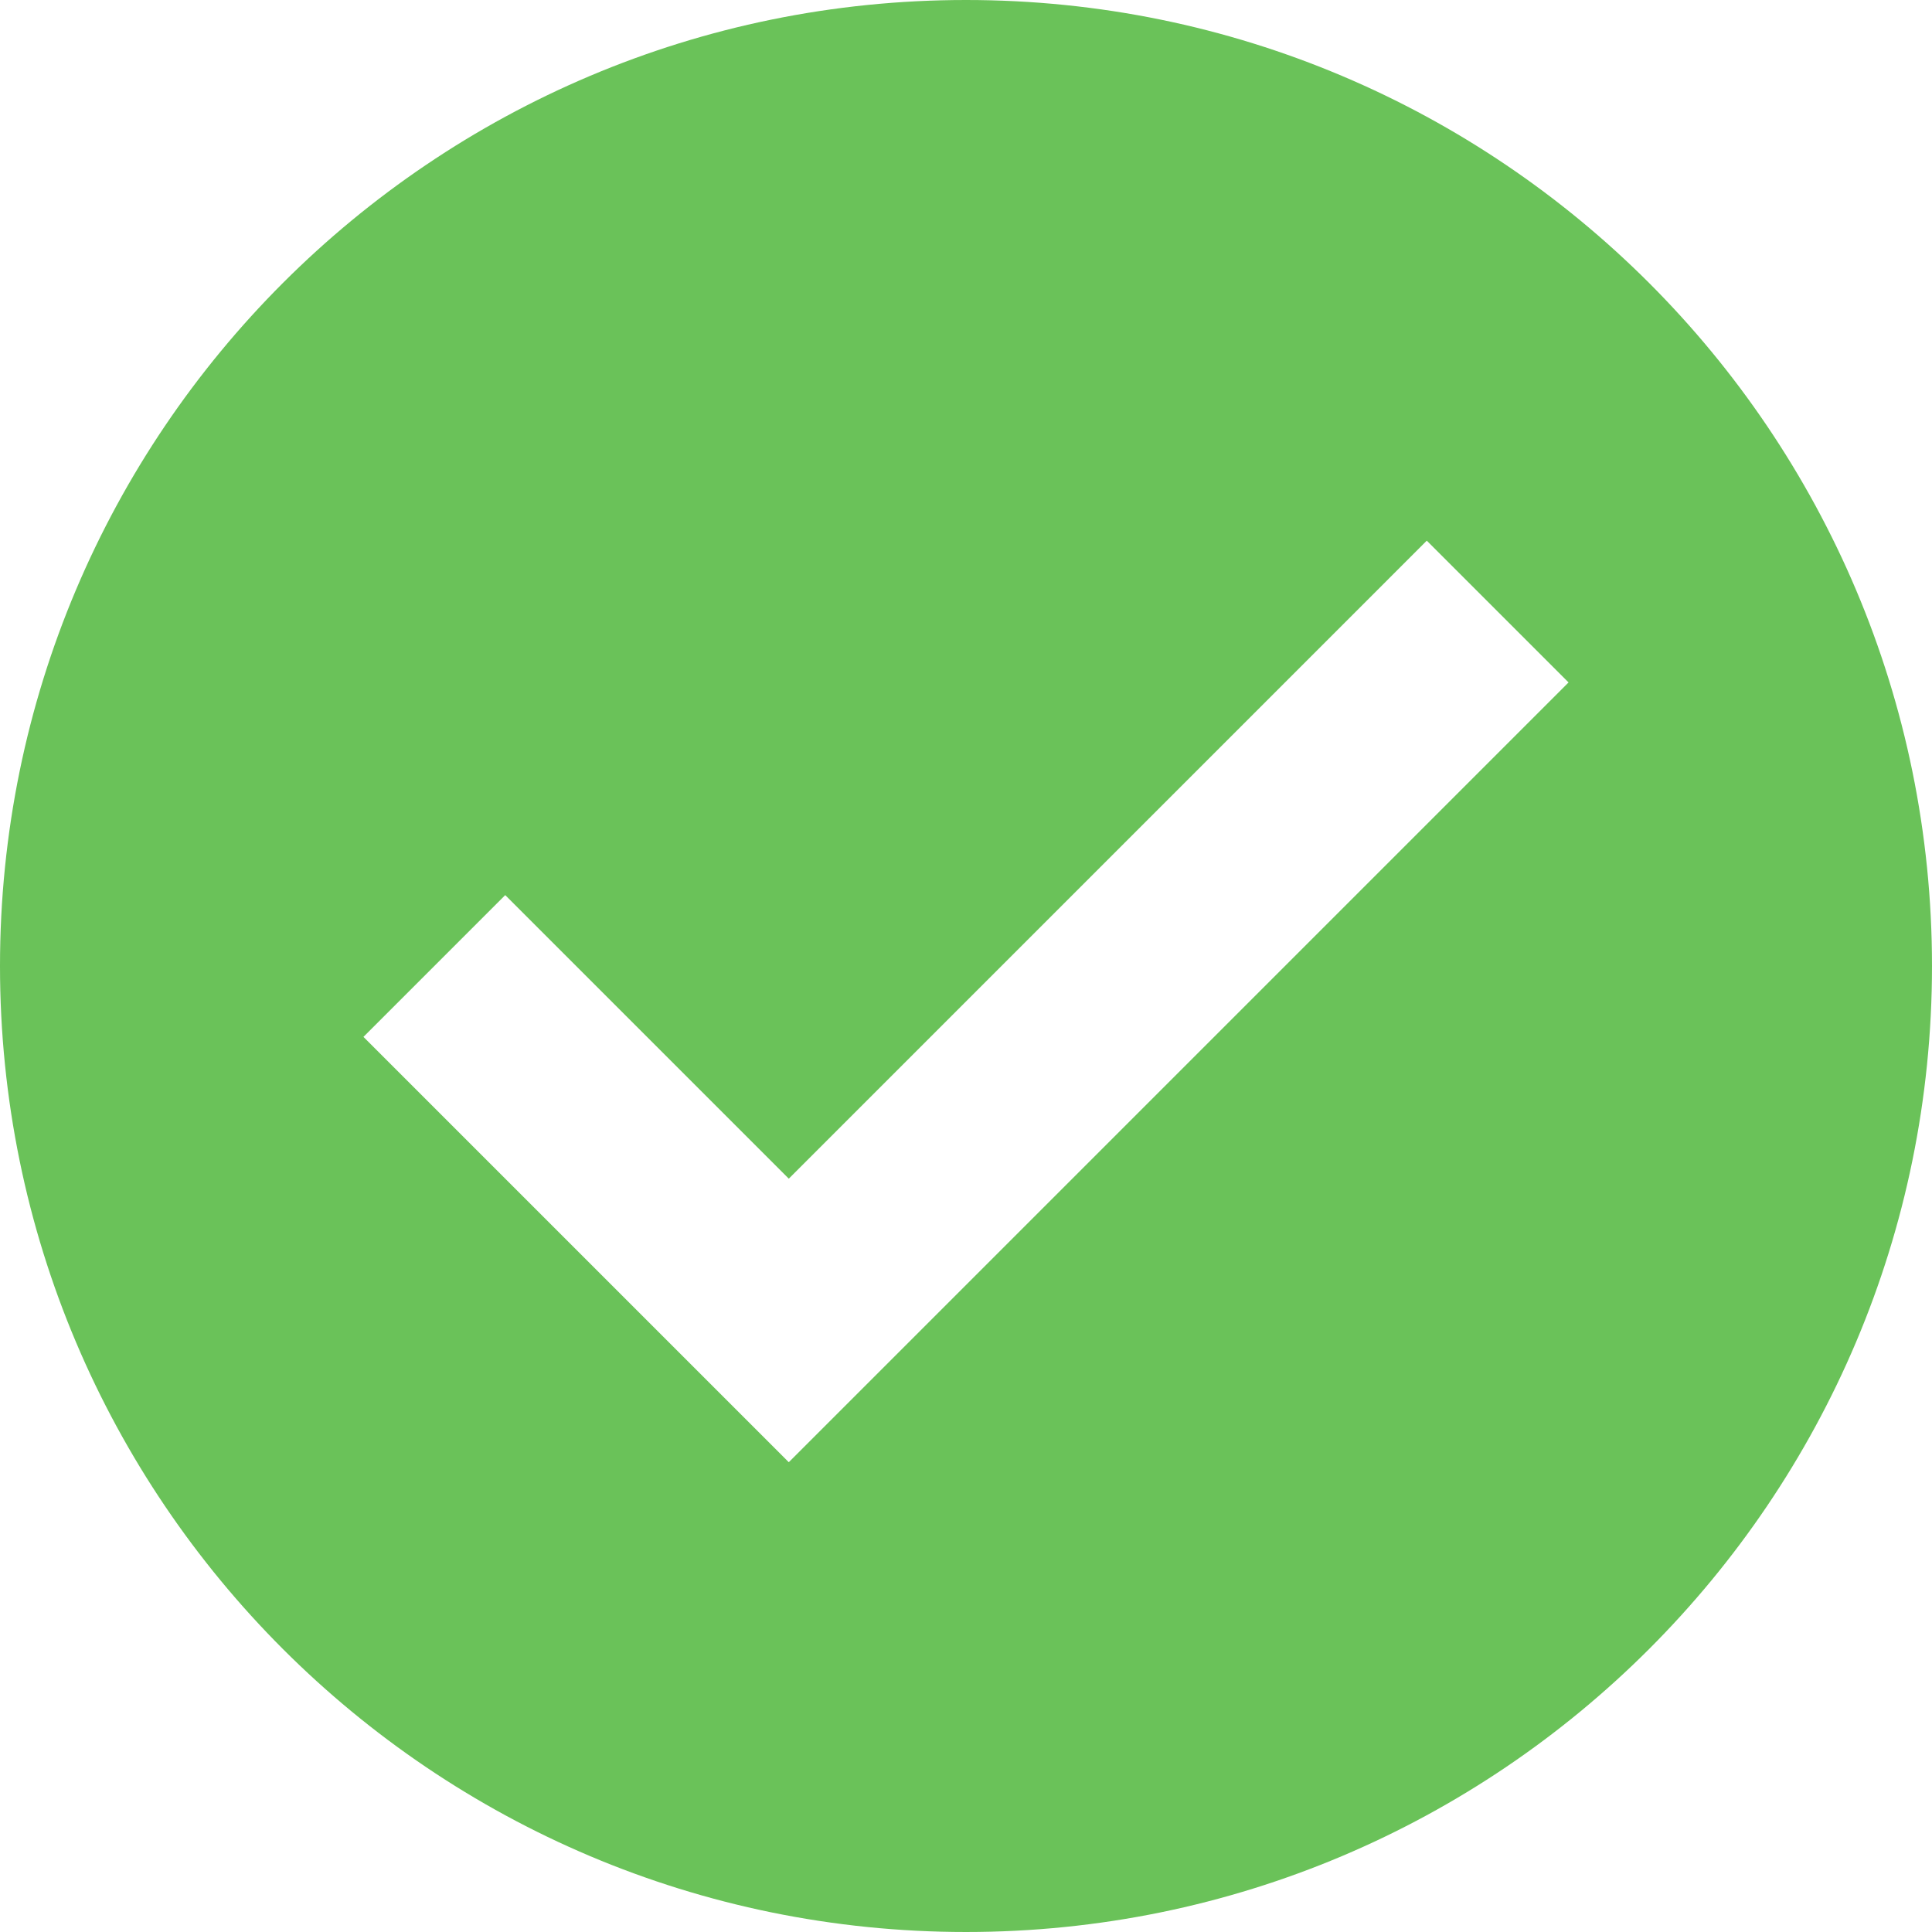
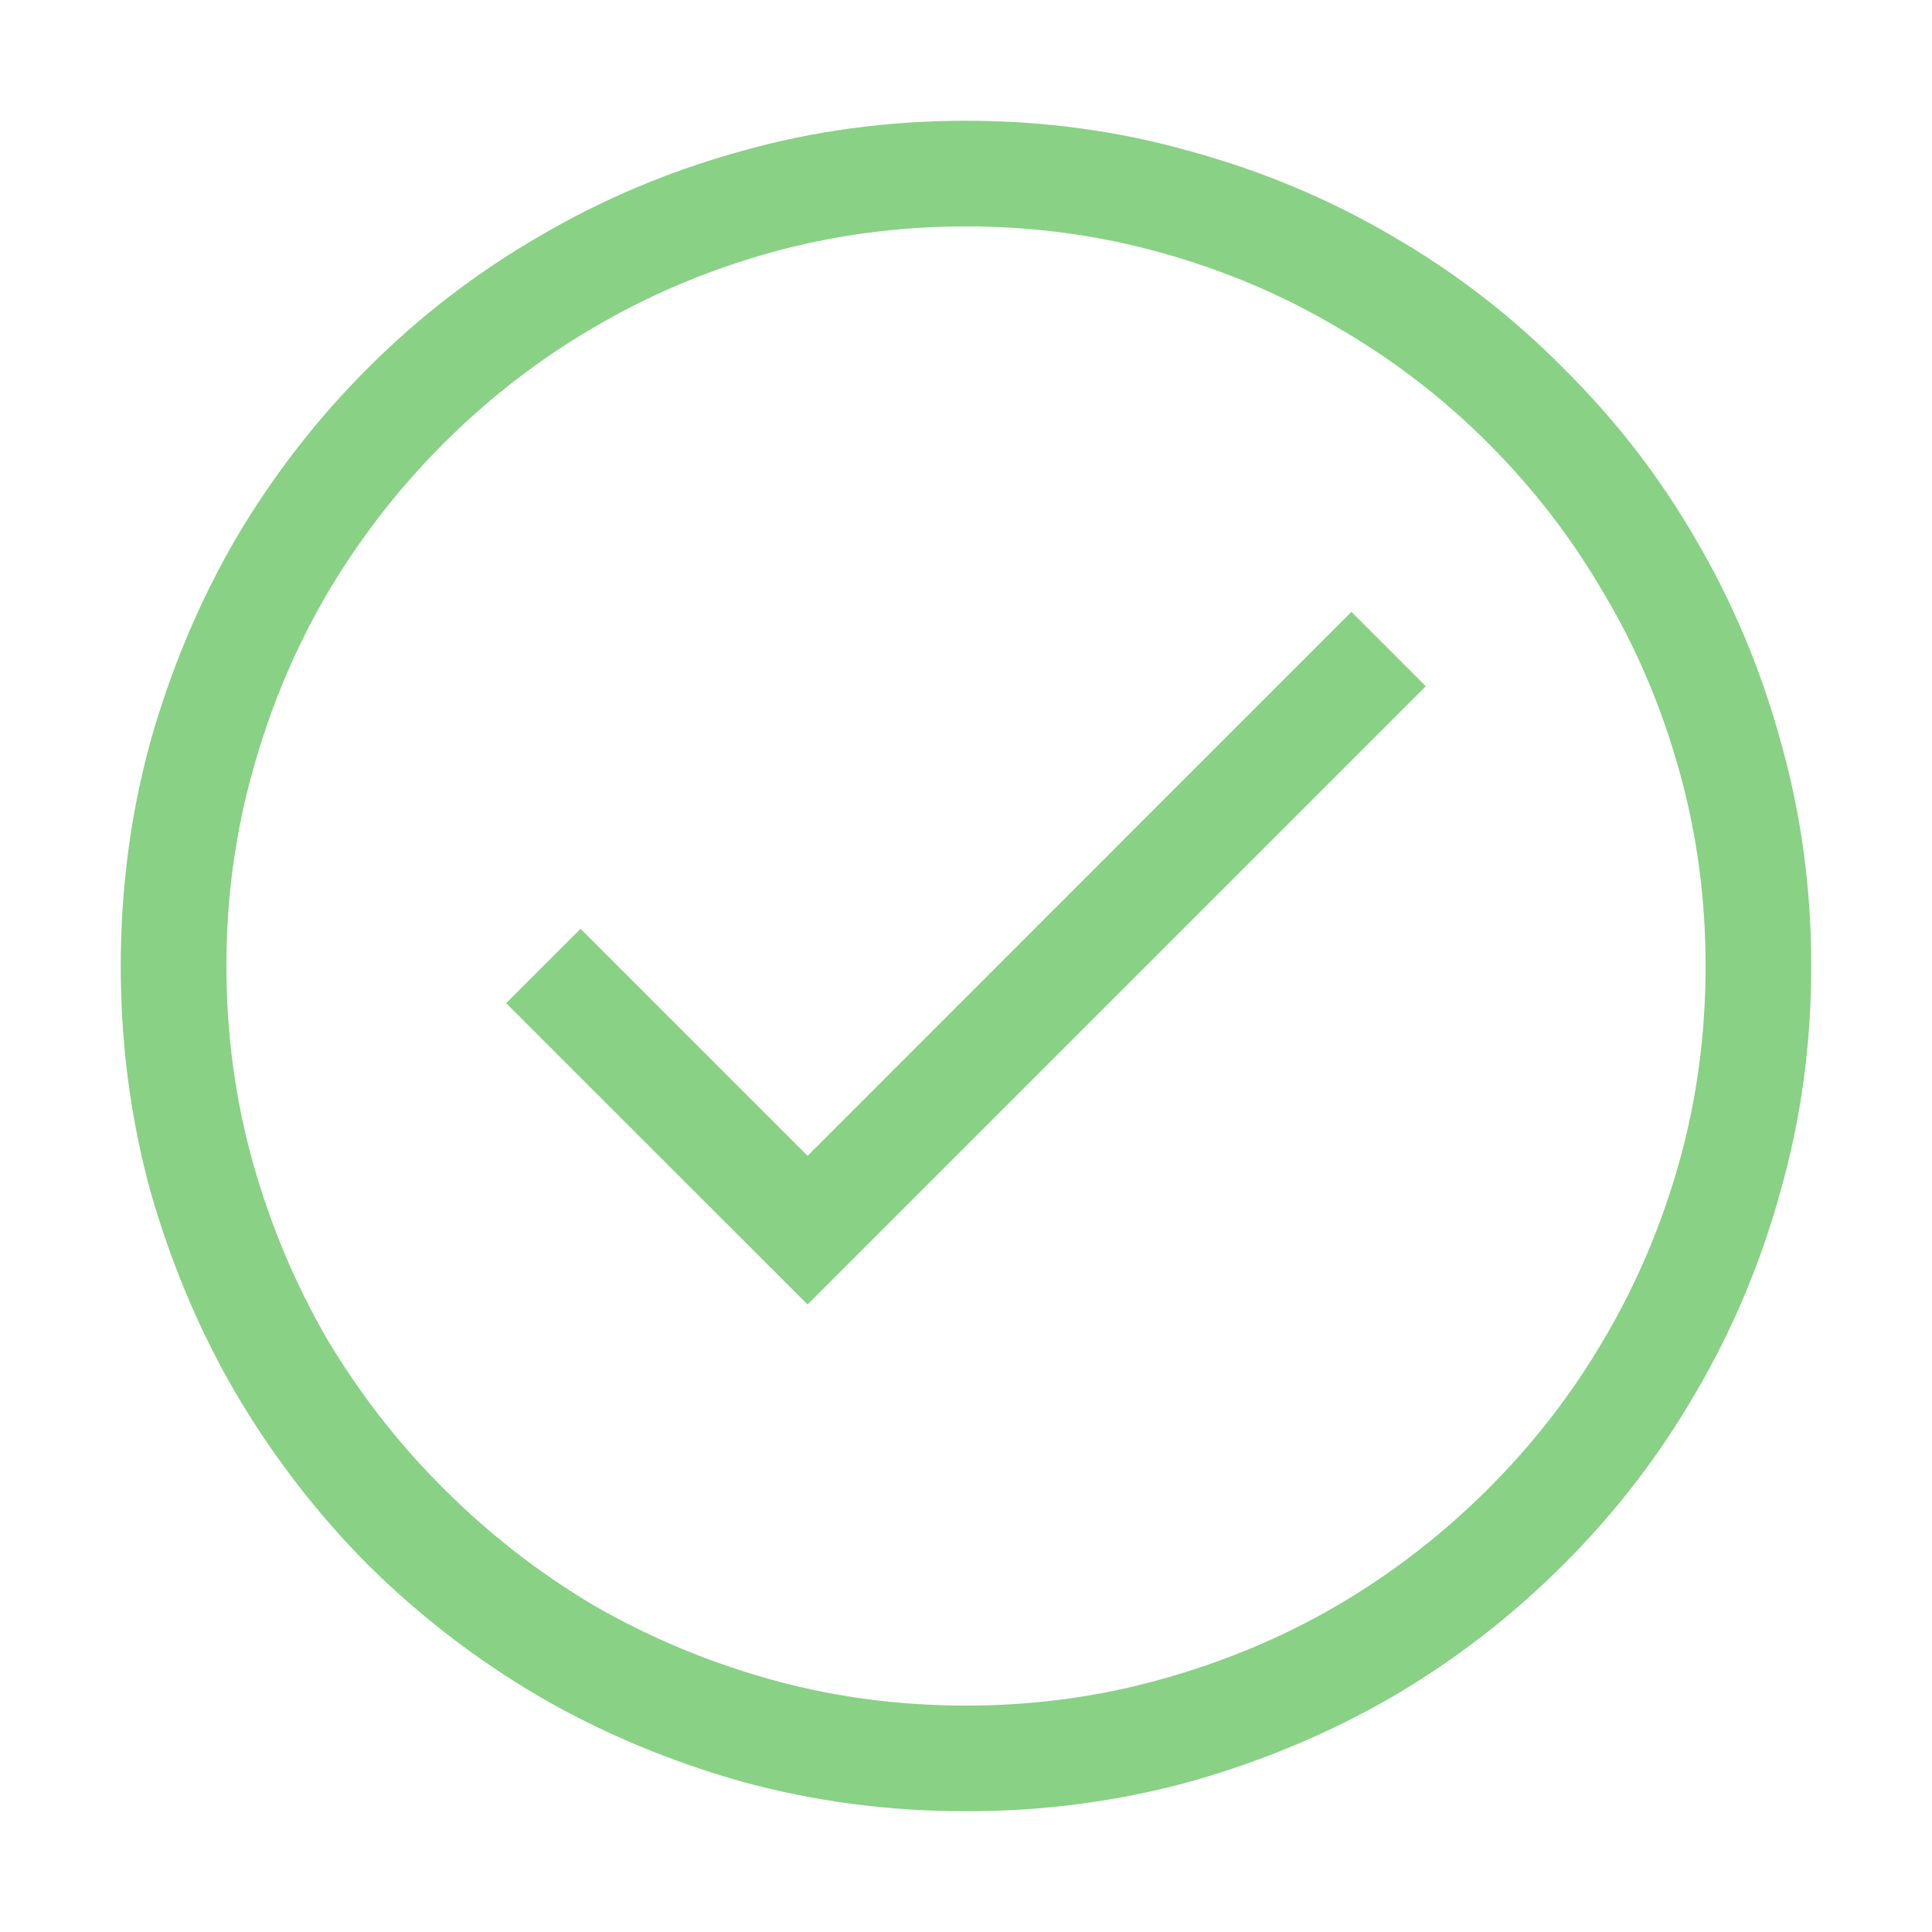
- <svg xmlns="http://www.w3.org/2000/svg" version="1.1" id="Layer_1" x="0px" y="0px" viewBox="0 0 426.667 426.667" style="enable-background:new 0 0 426.667 426.667;" xml:space="preserve">
-   <path style="fill:#6AC259;" d="M213.333,0C95.518,0,0,95.514,0,213.333s95.518,213.333,213.333,213.333  c117.828,0,213.333-95.514,213.333-213.333S331.157,0,213.333,0z M174.199,322.918l-93.935-93.931l31.309-31.309l62.626,62.622  l140.894-140.898l31.309,31.309L174.199,322.918z" />
+ <svg xmlns="http://www.w3.org/2000/svg" width="16" height="16" viewBox="0 0 16 16" fill="none">
+   <path d="M11.192 5.067L11.808 5.683L6.688 10.803L4.192 8.308L4.808 7.692L6.688 9.572L11.192 5.067ZM8 1C8.643 1 9.262 1.084 9.859 1.253C10.456 1.417 11.015 1.652 11.534 1.957C12.054 2.258 12.525 2.622 12.949 3.051C13.378 3.475 13.742 3.946 14.043 4.466C14.348 4.985 14.583 5.544 14.747 6.141C14.916 6.738 15 7.357 15 8C15 8.643 14.916 9.262 14.747 9.859C14.583 10.456 14.348 11.015 14.043 11.534C13.742 12.054 13.378 12.528 12.949 12.956C12.525 13.38 12.054 13.745 11.534 14.05C11.015 14.351 10.456 14.585 9.859 14.754C9.262 14.918 8.643 15 8 15C7.357 15 6.738 14.918 6.141 14.754C5.544 14.585 4.985 14.351 4.466 14.05C3.946 13.745 3.472 13.38 3.044 12.956C2.62 12.528 2.256 12.054 1.95 11.534C1.649 11.015 1.415 10.459 1.246 9.866C1.082 9.269 1 8.647 1 8C1 7.357 1.082 6.738 1.246 6.141C1.415 5.544 1.649 4.985 1.95 4.466C2.256 3.946 2.62 3.475 3.044 3.051C3.472 2.622 3.946 2.258 4.466 1.957C4.985 1.652 5.541 1.417 6.134 1.253C6.731 1.084 7.353 1 8 1ZM8 14.125C8.561 14.125 9.101 14.052 9.62 13.906C10.144 13.76 10.632 13.555 11.083 13.291C11.539 13.022 11.954 12.701 12.327 12.327C12.701 11.954 13.02 11.541 13.284 11.09C13.553 10.634 13.76 10.146 13.906 9.627C14.052 9.107 14.125 8.565 14.125 8C14.125 7.439 14.052 6.899 13.906 6.38C13.76 5.856 13.553 5.368 13.284 4.917C13.02 4.461 12.701 4.047 12.327 3.673C11.954 3.299 11.539 2.98 11.083 2.716C10.632 2.447 10.144 2.24 9.62 2.094C9.101 1.948 8.561 1.875 8 1.875C7.439 1.875 6.897 1.948 6.373 2.094C5.854 2.24 5.366 2.447 4.91 2.716C4.459 2.98 4.047 3.299 3.673 3.673C3.299 4.047 2.978 4.461 2.709 4.917C2.445 5.368 2.24 5.856 2.094 6.38C1.948 6.899 1.875 7.439 1.875 8C1.875 8.561 1.948 9.103 2.094 9.627C2.24 10.146 2.445 10.634 2.709 11.09C2.978 11.541 3.299 11.954 3.673 12.327C4.047 12.701 4.459 13.022 4.91 13.291C5.366 13.555 5.854 13.76 6.373 13.906C6.893 14.052 7.435 14.125 8 14.125Z" fill="#89D185" />
</svg>
